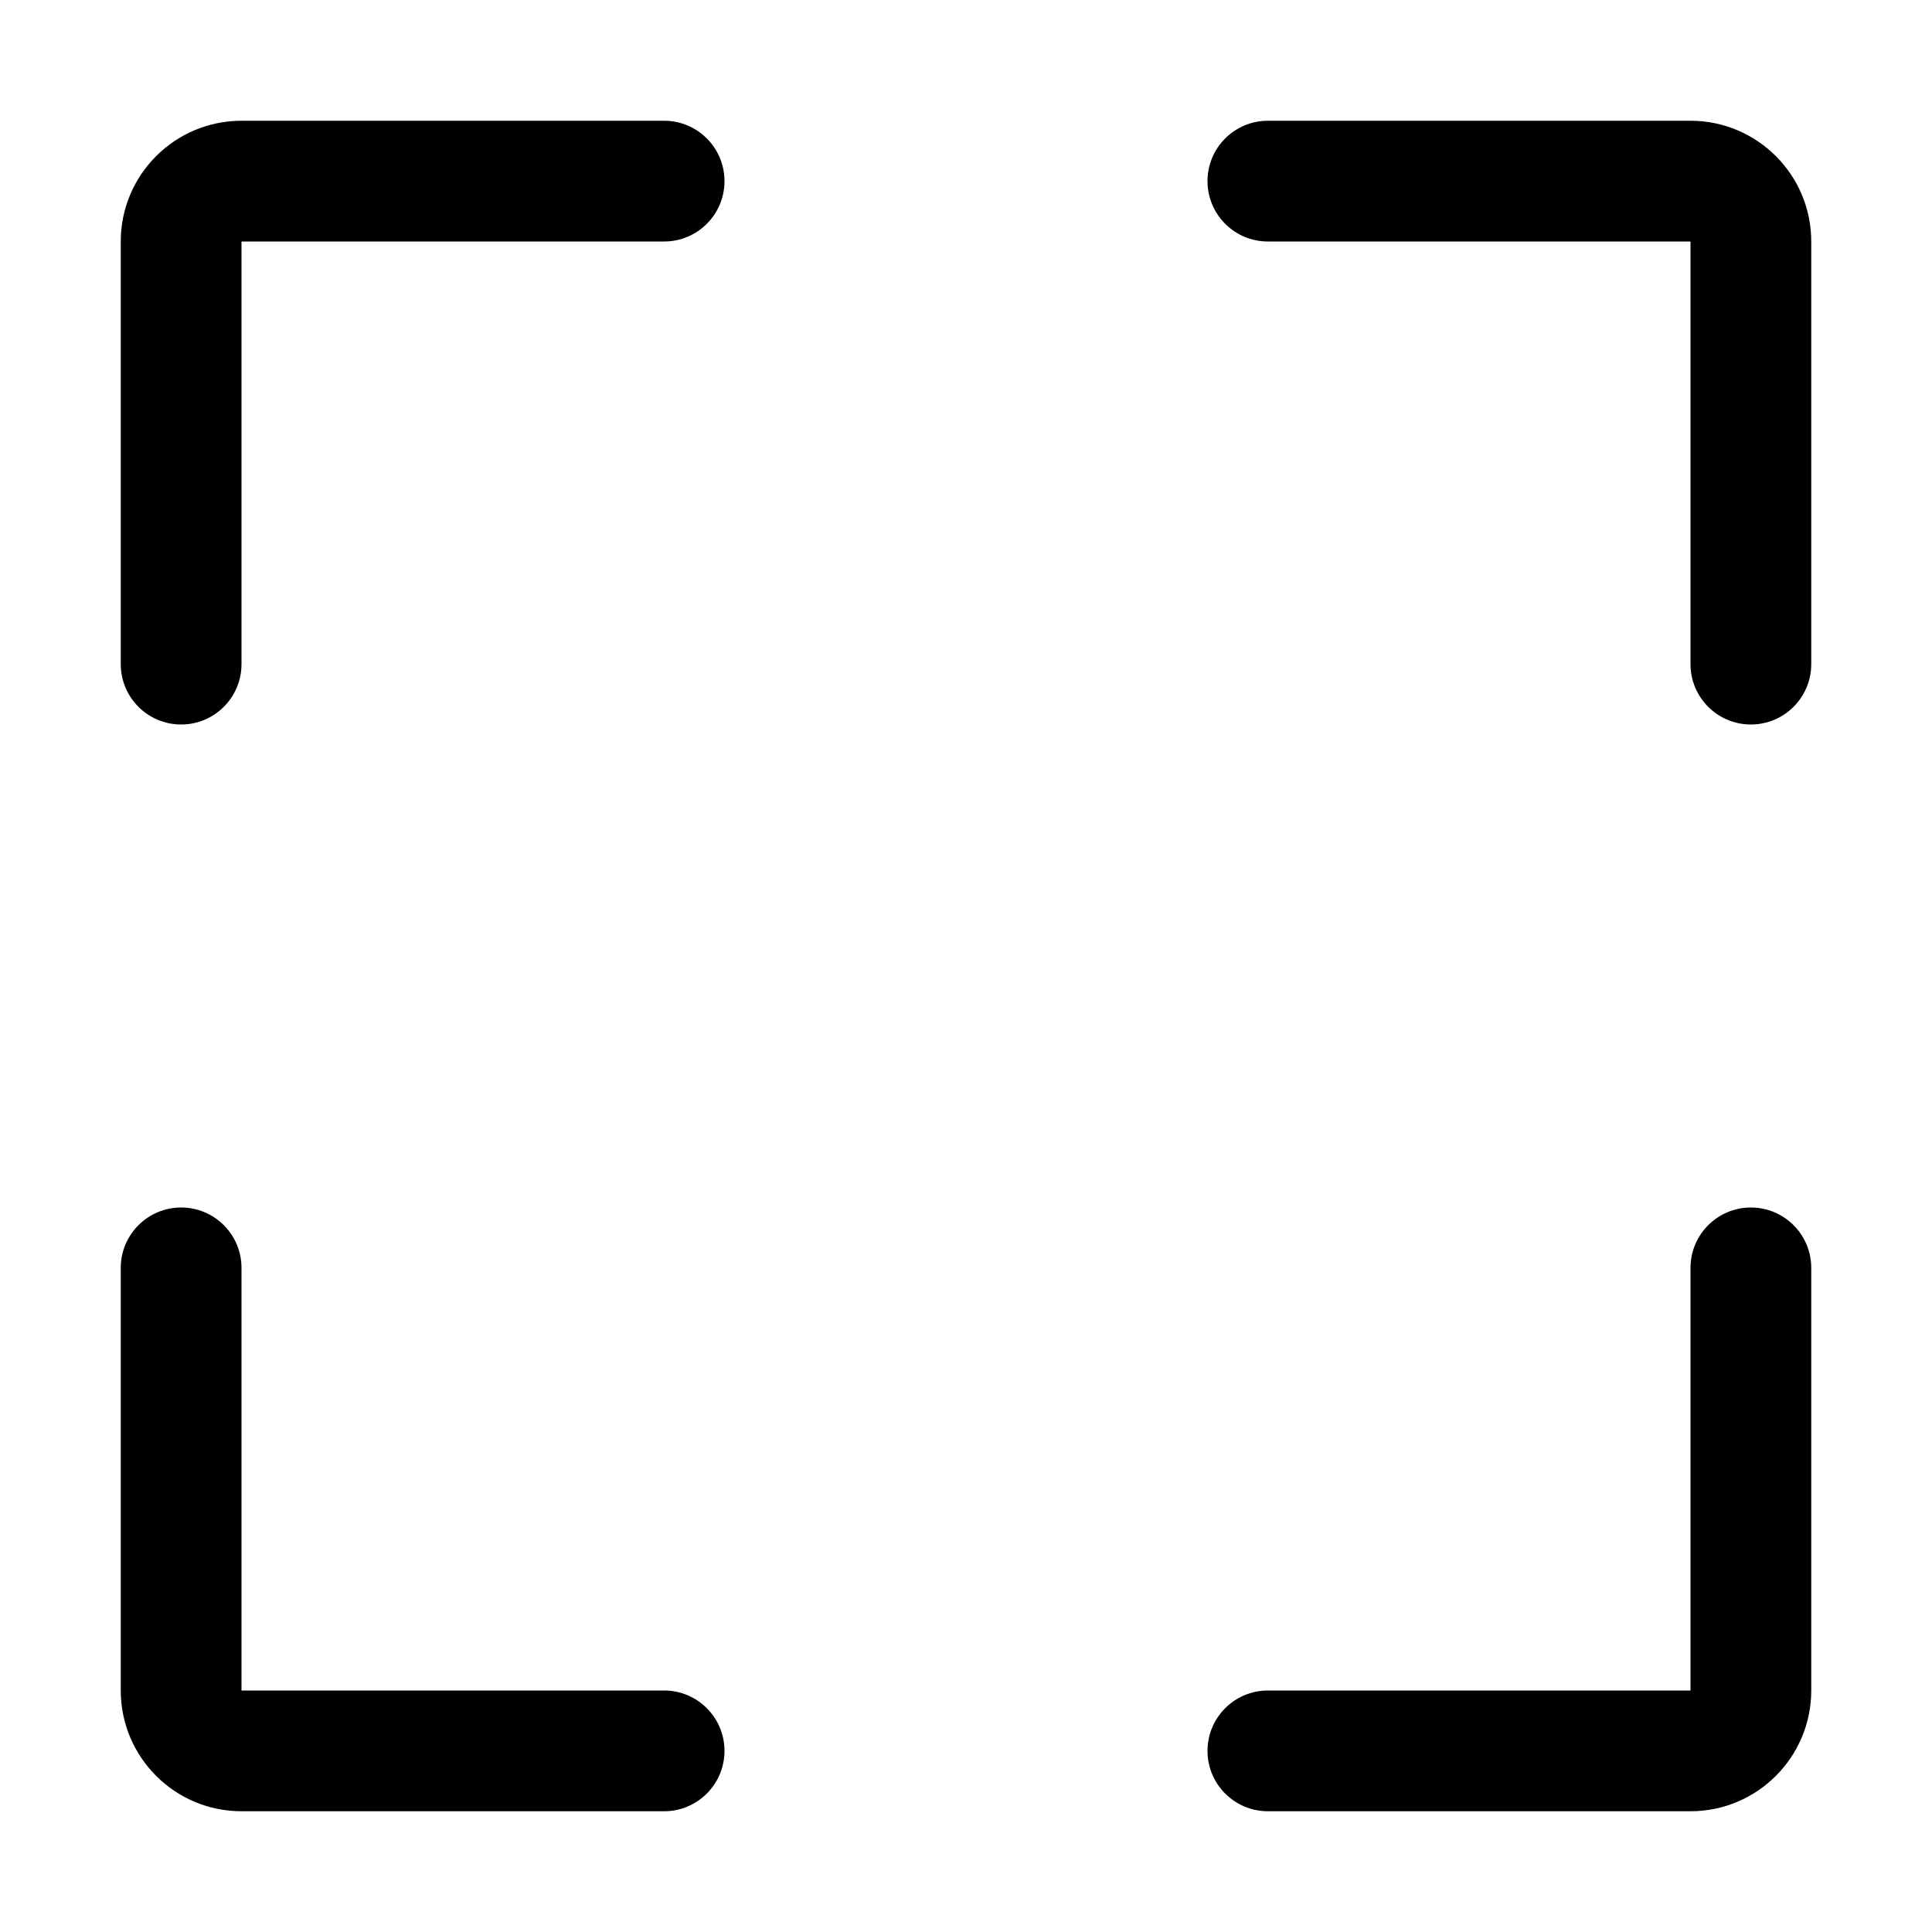
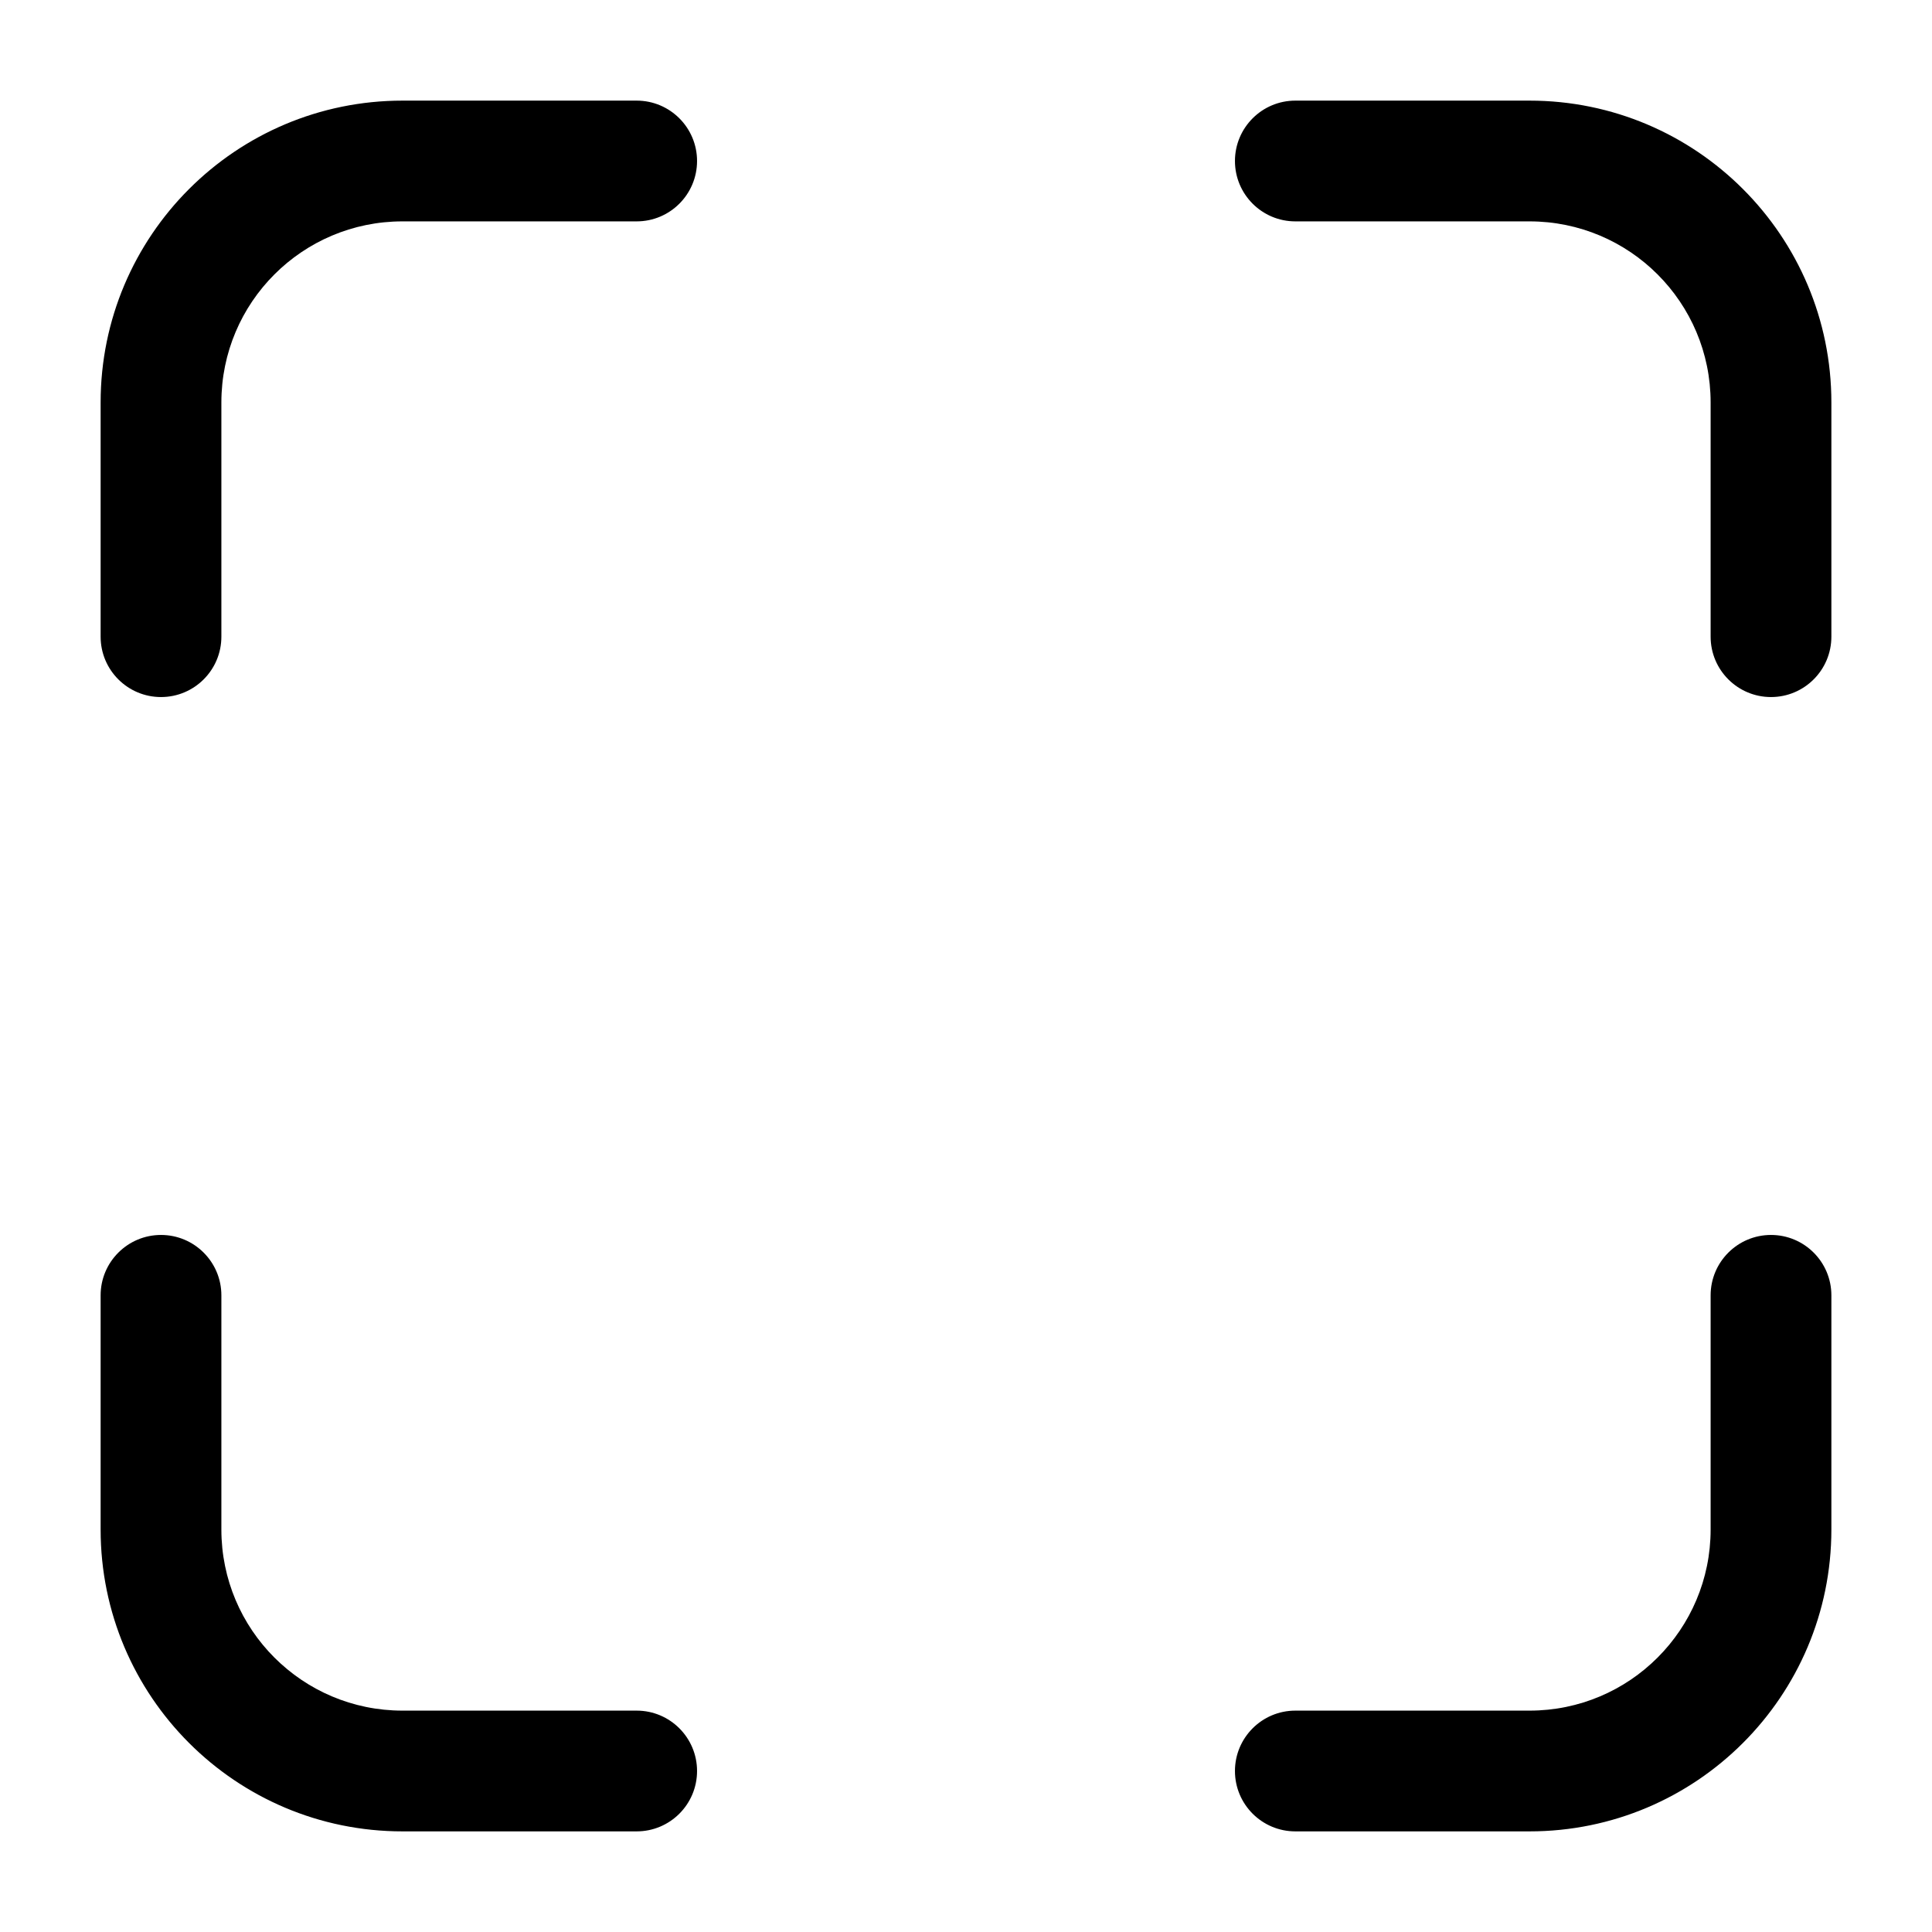
<svg xmlns="http://www.w3.org/2000/svg" width="24" height="24" viewBox="0 0 24 24">
-   <path d="M3 1.5C2.172 1.5 1.5 2.172 1.5 3V8.25C1.5 8.664 1.836 9 2.25 9C2.664 9 3 8.664 3 8.25V3H8.25C8.664 3 9 2.664 9 2.25C9 1.836 8.664 1.5 8.25 1.5H3Z" />
-   <path d="M21 22.5C21.828 22.5 22.5 21.828 22.5 21V15.75C22.5 15.336 22.164 15 21.75 15C21.336 15 21 15.336 21 15.75V21H15.75C15.336 21 15 21.336 15 21.75C15 22.164 15.336 22.5 15.75 22.5H21Z" />
-   <path d="M3 22.5C2.172 22.5 1.5 21.828 1.5 21V15.75C1.5 15.336 1.836 15 2.25 15C2.664 15 3 15.336 3 15.75L3 21H8.25C8.664 21 9 21.336 9 21.75C9 22.164 8.664 22.5 8.25 22.5H3Z" />
-   <path d="M22.5 3C22.5 2.172 21.828 1.5 21 1.5H15.75C15.336 1.5 15 1.836 15 2.25C15 2.664 15.336 3 15.75 3L21 3L21 8.25C21 8.664 21.336 9 21.75 9C22.164 9 22.5 8.664 22.5 8.25L22.5 3Z" />
+   <path fill-rule="evenodd" clip-rule="evenodd" d="M5 2.75C3.757 2.75 2.75 3.757 2.75 5V7.909C2.75 8.323 2.414 8.659 2 8.659C1.586 8.659 1.25 8.323 1.25 7.909V5C1.25 2.929 2.929 1.25 5 1.25H7.909C8.323 1.25 8.659 1.586 8.659 2C8.659 2.414 8.323 2.75 7.909 2.75H5ZM15.341 2C15.341 1.586 15.677 1.25 16.091 1.25H19C21.071 1.25 22.75 2.929 22.75 5V7.909C22.75 8.323 22.414 8.659 22 8.659C21.586 8.659 21.25 8.323 21.25 7.909V5C21.25 3.757 20.243 2.75 19 2.75H16.091C15.677 2.75 15.341 2.414 15.341 2ZM2 15.341C2.414 15.341 2.75 15.677 2.75 16.091V19C2.75 20.243 3.757 21.25 5 21.25H7.909C8.323 21.25 8.659 21.586 8.659 22C8.659 22.414 8.323 22.75 7.909 22.75H5C2.929 22.75 1.25 21.071 1.25 19V16.091C1.25 15.677 1.586 15.341 2 15.341ZM22 15.341C22.414 15.341 22.75 15.677 22.75 16.091V19C22.75 21.071 21.071 22.75 19 22.75H16.091C15.677 22.75 15.341 22.414 15.341 22C15.341 21.586 15.677 21.25 16.091 21.25H19C20.243 21.25 21.25 20.243 21.25 19V16.091C21.25 15.677 21.586 15.341 22 15.341Z" />
</svg>
